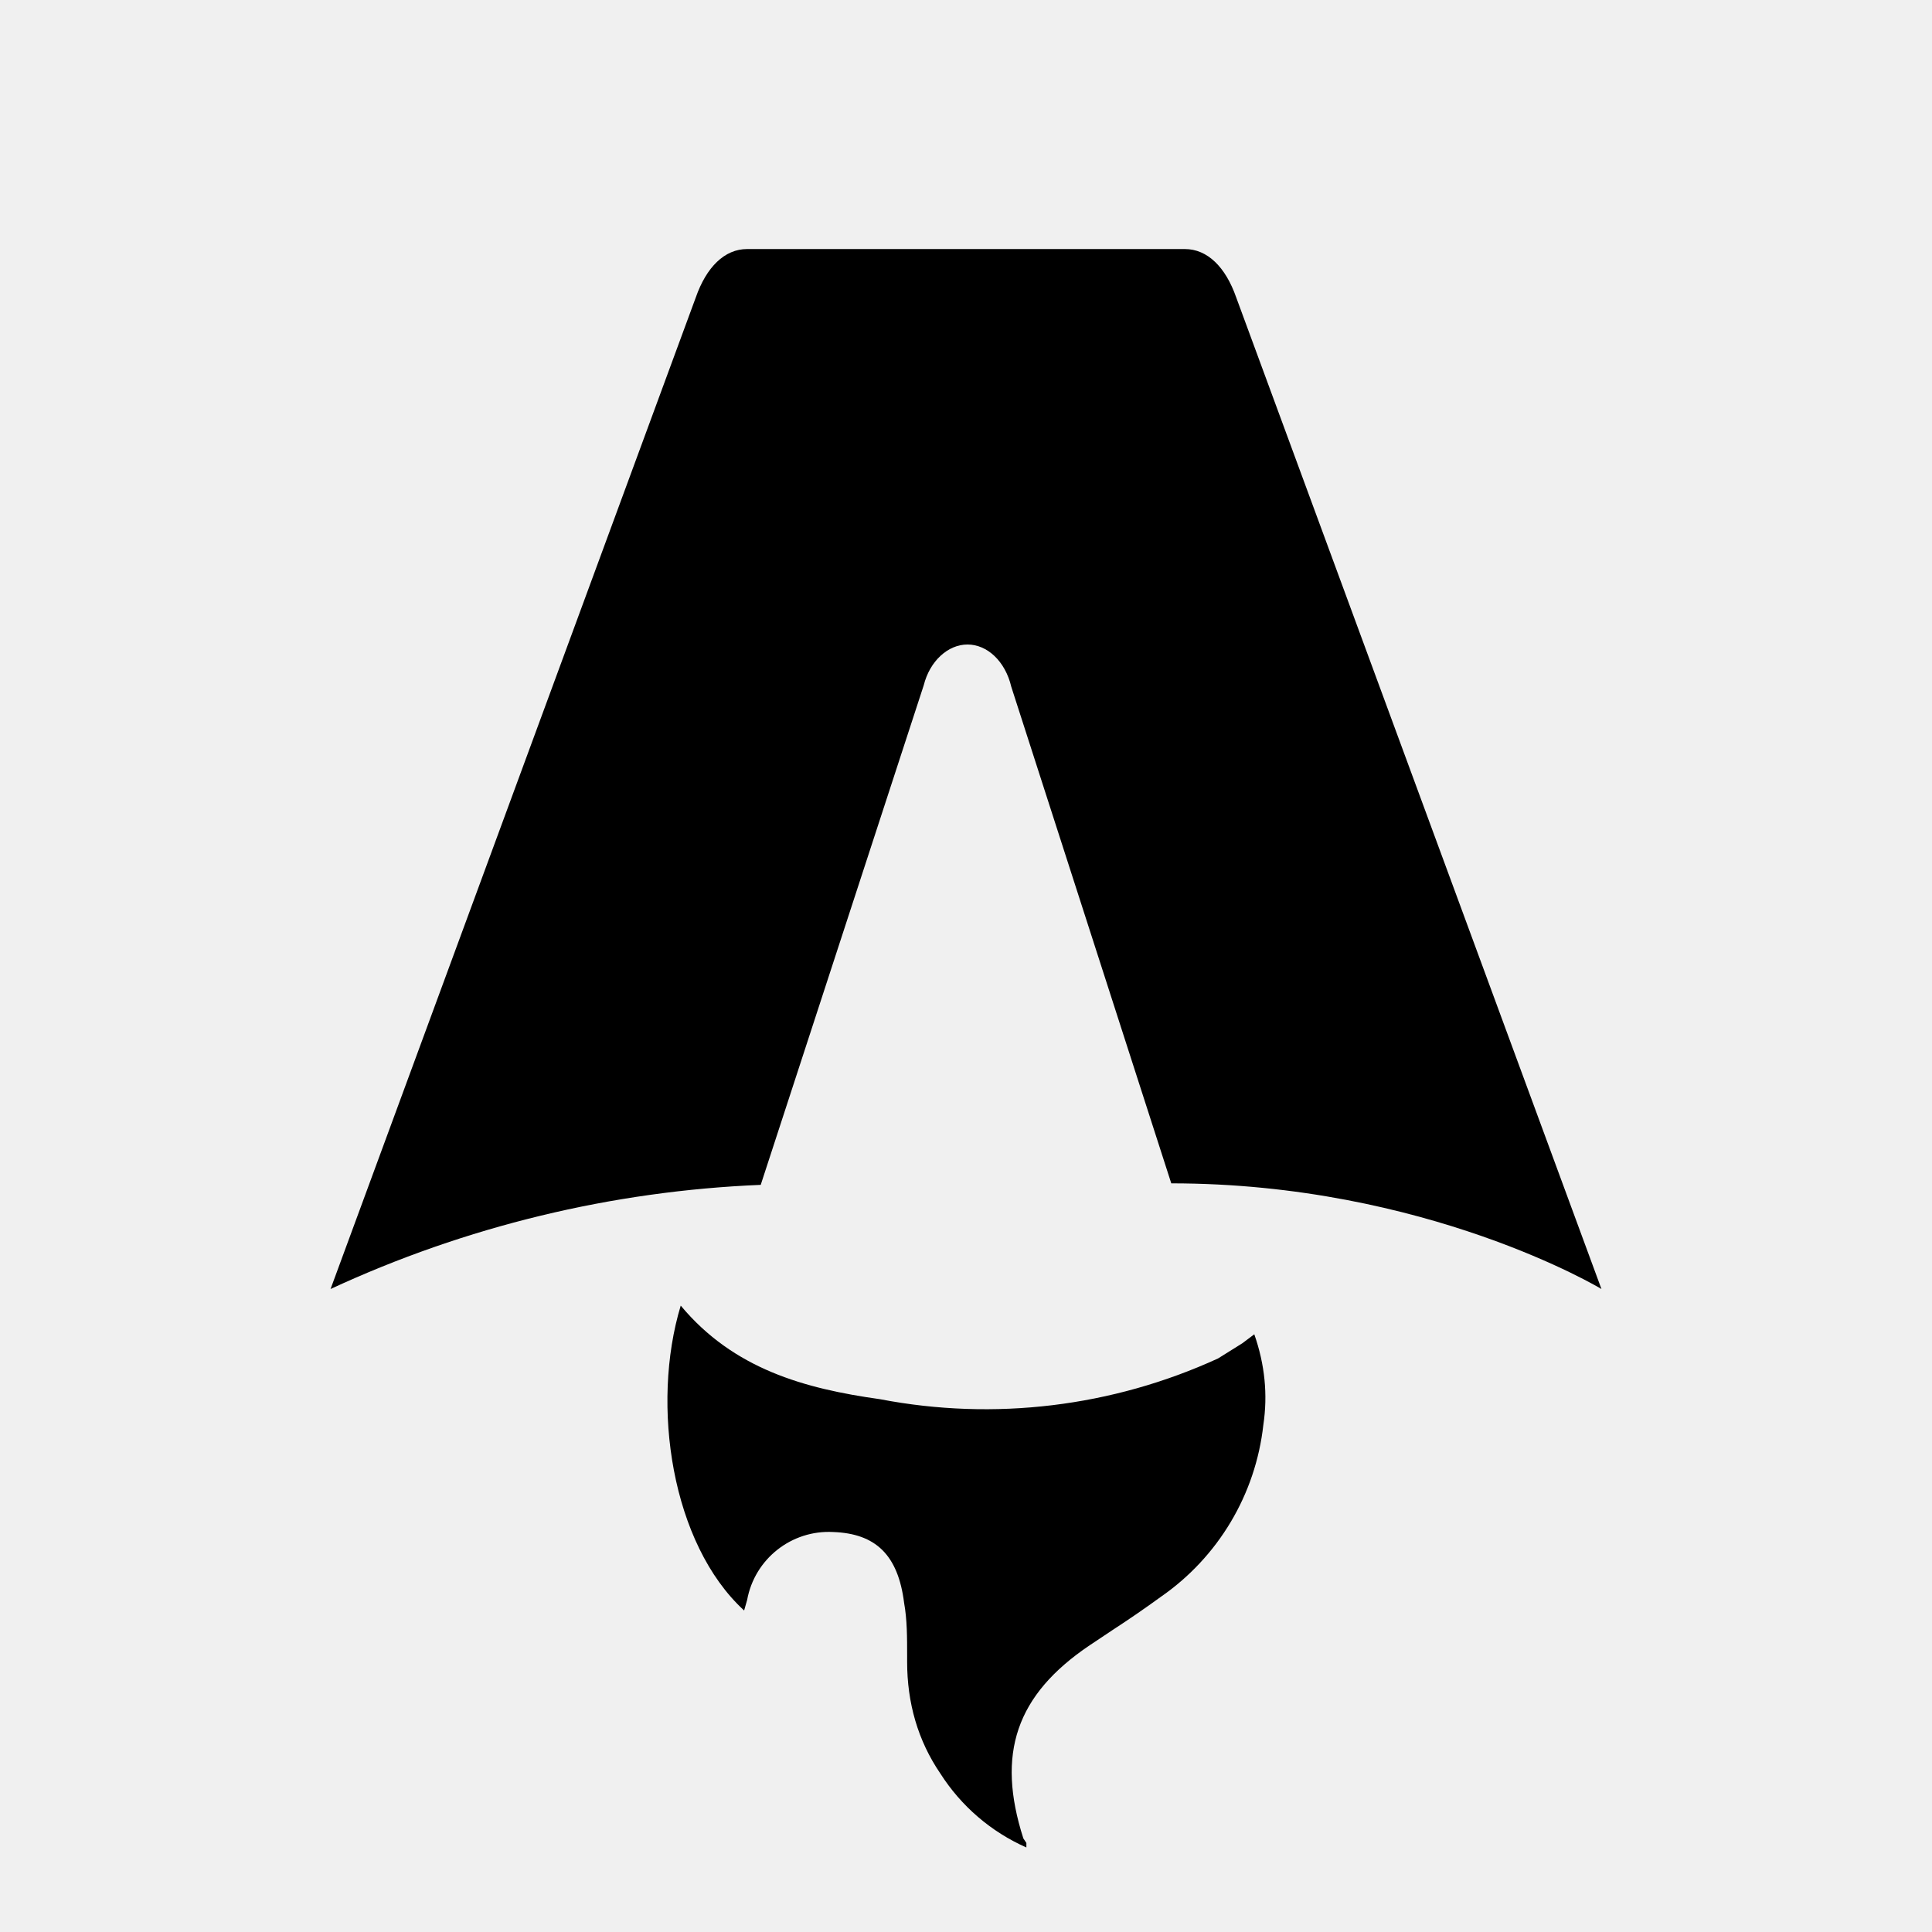
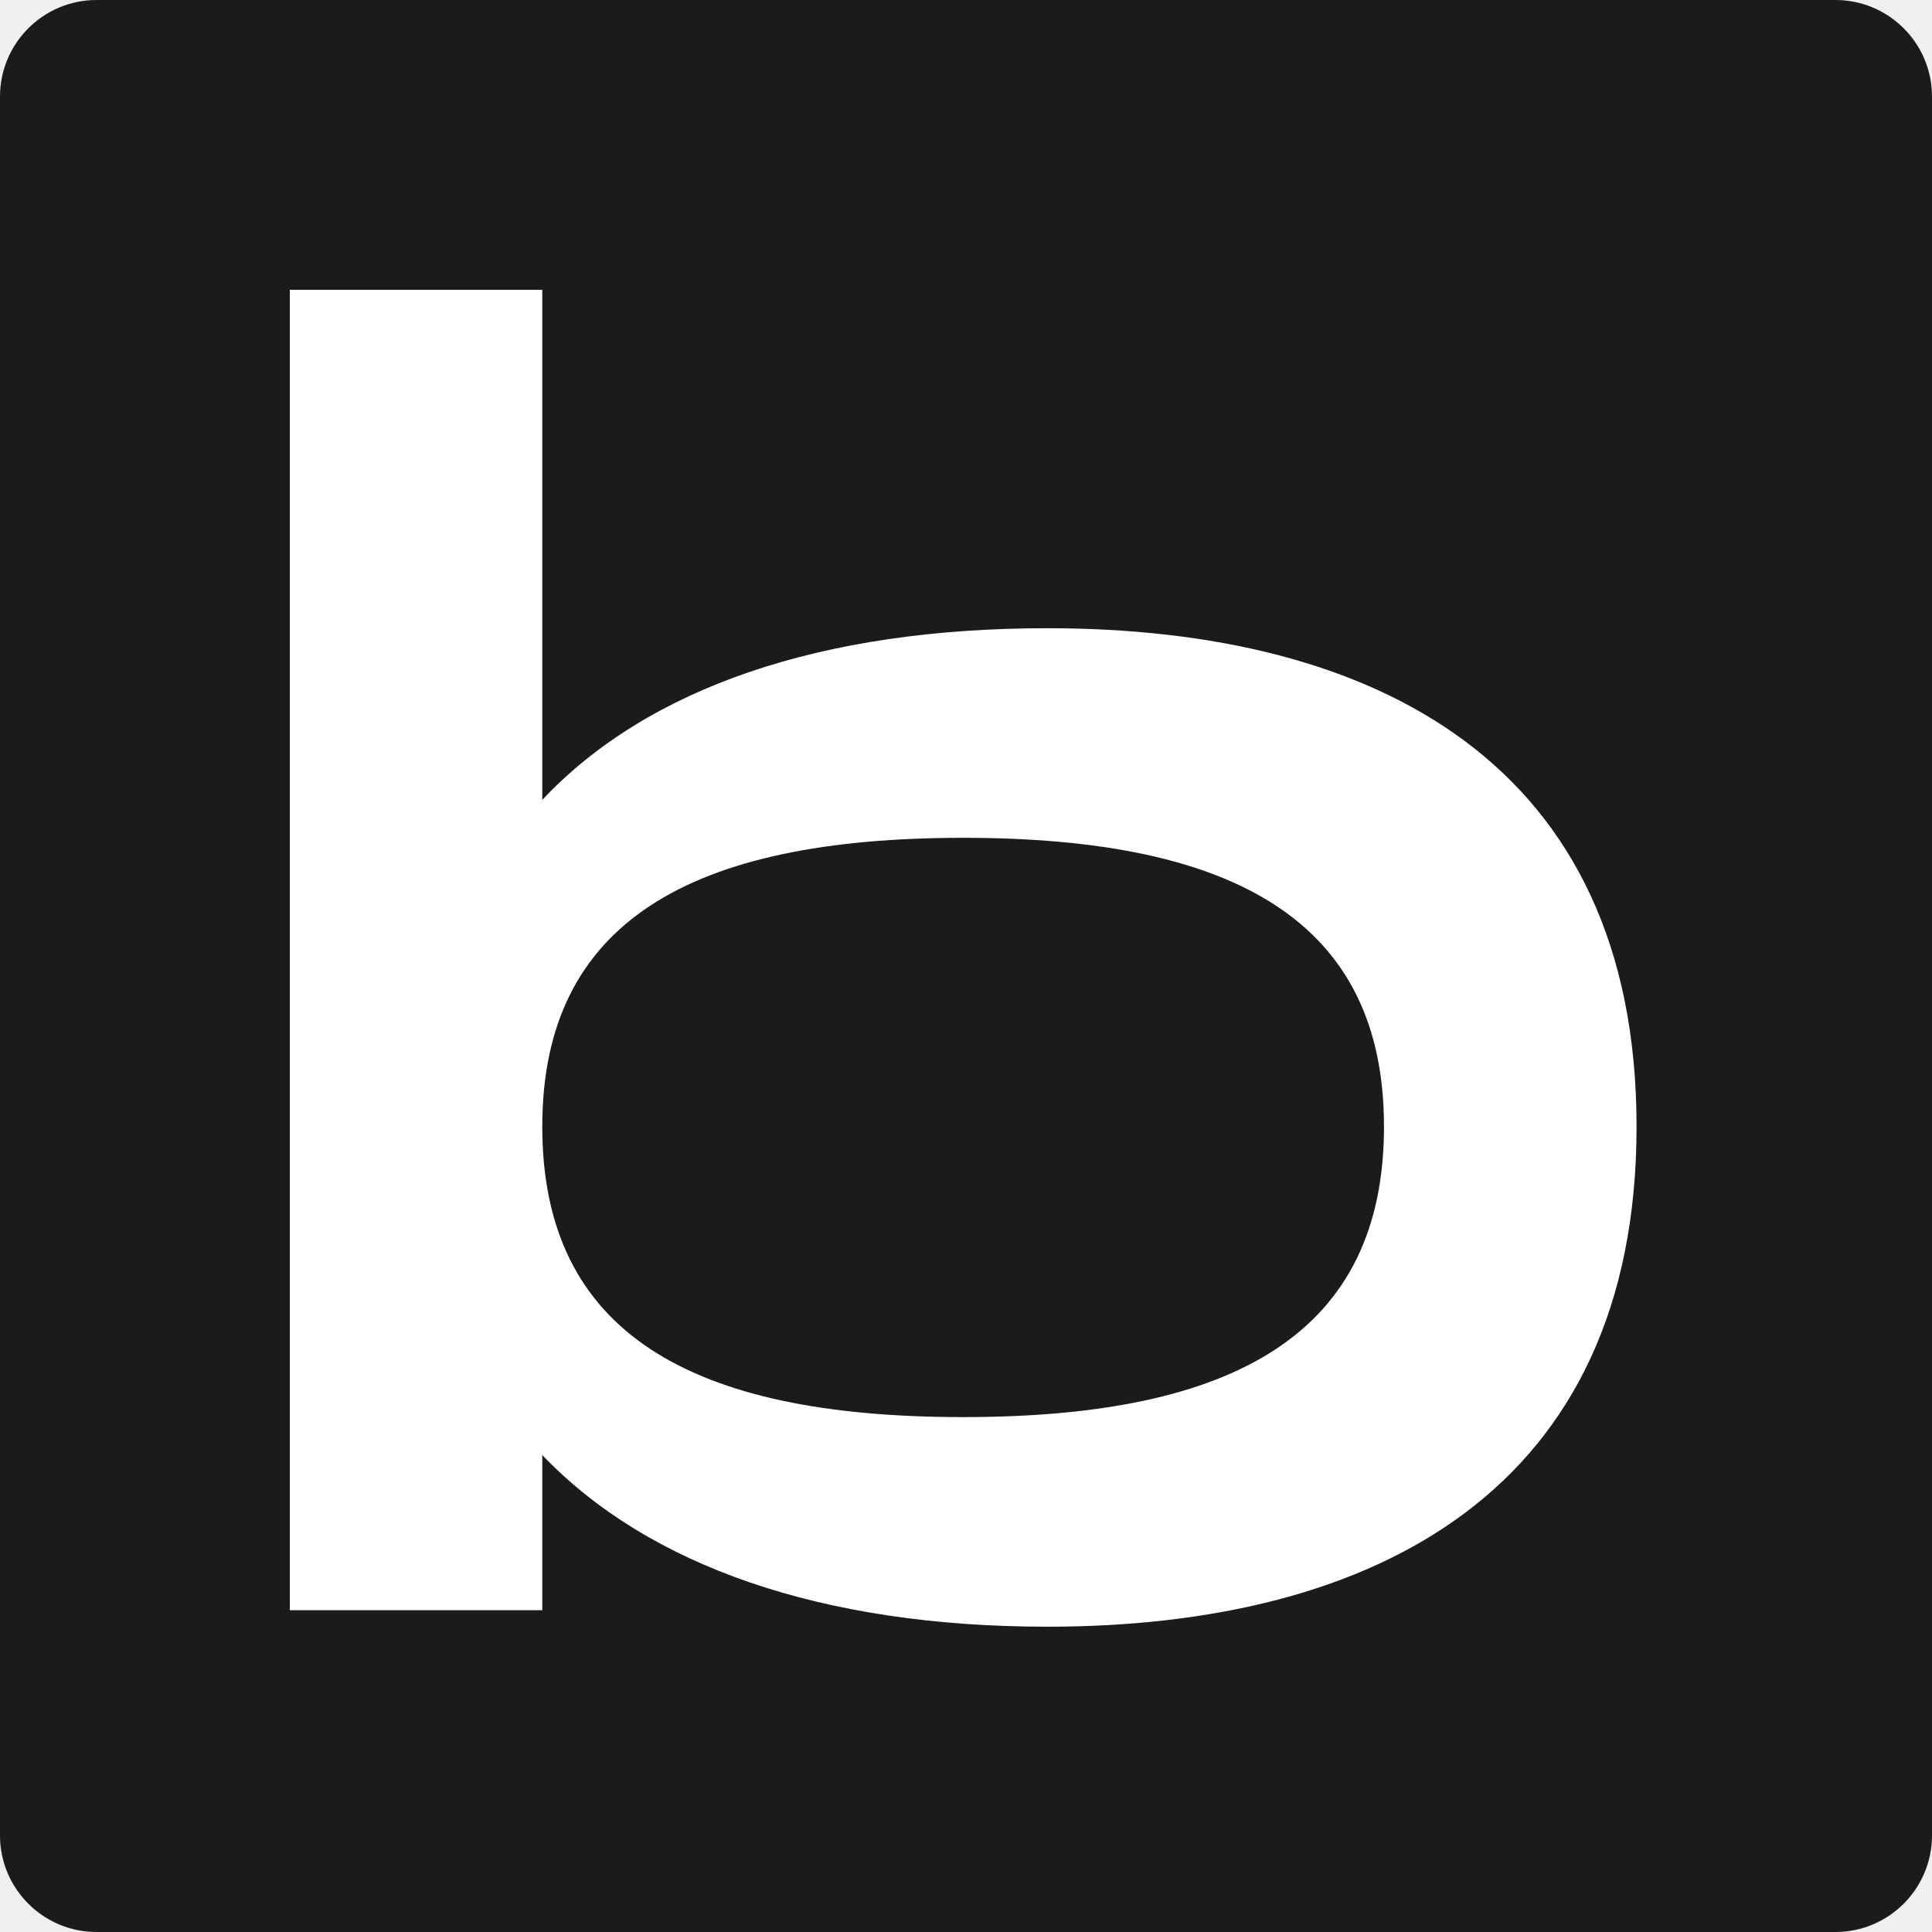
- <svg xmlns="http://www.w3.org/2000/svg" fill="none" viewBox="0 0 128 128">
-   <path d="M50.4 78.5a75.1 75.1 0 0 0-28.5 6.9l24.2-65.7c.7-2 1.9-3.2 3.4-3.2h29c1.5 0 2.7 1.2 3.4 3.2l24.2 65.7s-11.6-7-28.5-7L67 45.5c-.4-1.7-1.6-2.8-2.9-2.8-1.3 0-2.5 1.1-2.9 2.7L50.4 78.5Zm-1.1 28.2Zm-4.2-20.2c-2 6.6-.6 15.8 4.2 20.2a17.5 17.5 0 0 1 .2-.7 5.5 5.5 0 0 1 5.7-4.5c2.8.1 4.3 1.5 4.7 4.7.2 1.1.2 2.3.2 3.5v.4c0 2.7.7 5.2 2.2 7.4a13 13 0 0 0 5.7 4.9v-.3l-.2-.3c-1.8-5.6-.5-9.5 4.4-12.8l1.5-1a73 73 0 0 0 3.2-2.2 16 16 0 0 0 6.8-11.4c.3-2 .1-4-.6-6l-.8.6-1.6 1a37 37 0 0 1-22.4 2.7c-5-.7-9.7-2-13.2-6.2Z" />
-   <style>
-         path { fill: #000; }
-         @media (prefers-color-scheme: dark) {
-             path { fill: #FFF; }
-         }
-     </style>
+ <svg xmlns="http://www.w3.org/2000/svg" width="100" height="100" viewBox="0 0 100 100" fill="none">
+   <rect width="100" height="100" rx="5" fill="#1B1B1B" />
+   <path d="M54.208 84.198C71.208 84.198 84.708 77.109 84.708 58.312C84.708 39.521 71.208 32.516 54.208 32.516C42.505 32.516 33.536 35.589 28.068 41.401V15H15V83.344H28.068V75.312C33.536 81.037 42.505 84.198 54.208 84.198ZM49.854 73.349C35.755 73.349 28.068 68.99 28.068 58.312C28.068 47.719 35.755 43.365 49.854 43.365C63.948 43.365 71.635 47.719 71.635 58.312C71.635 68.99 63.948 73.349 49.854 73.349Z" fill="white" />
</svg>
